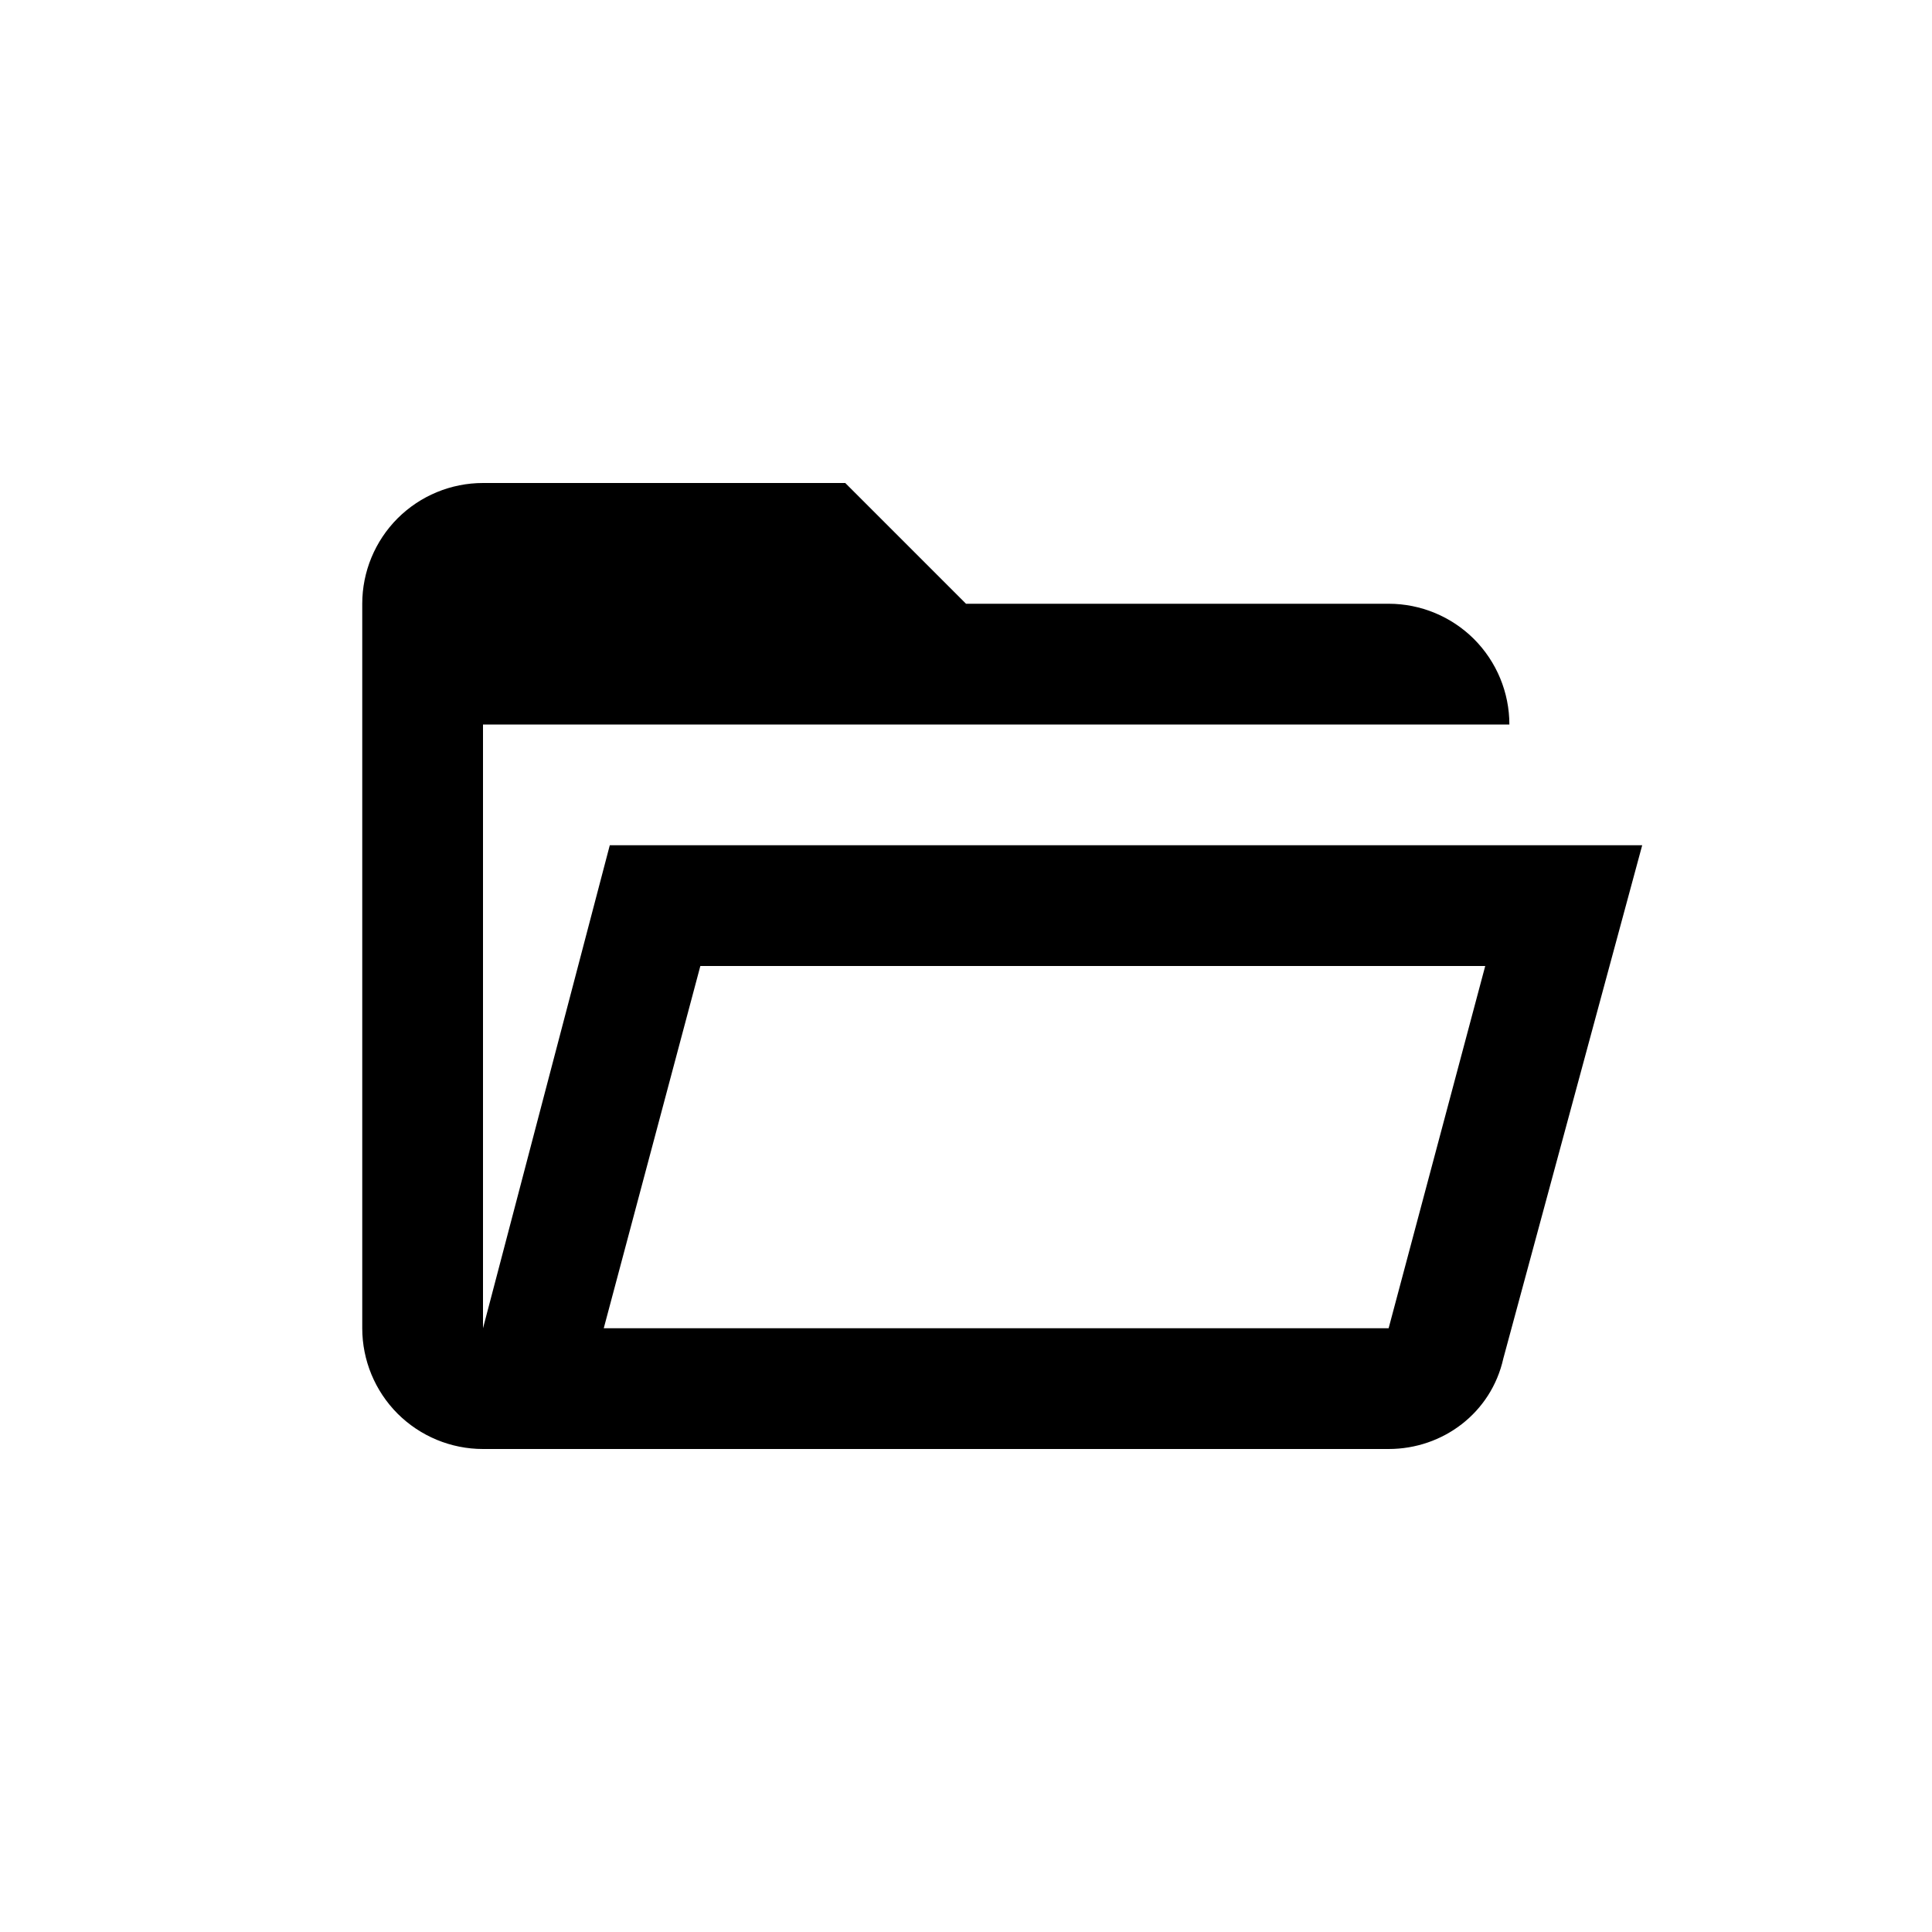
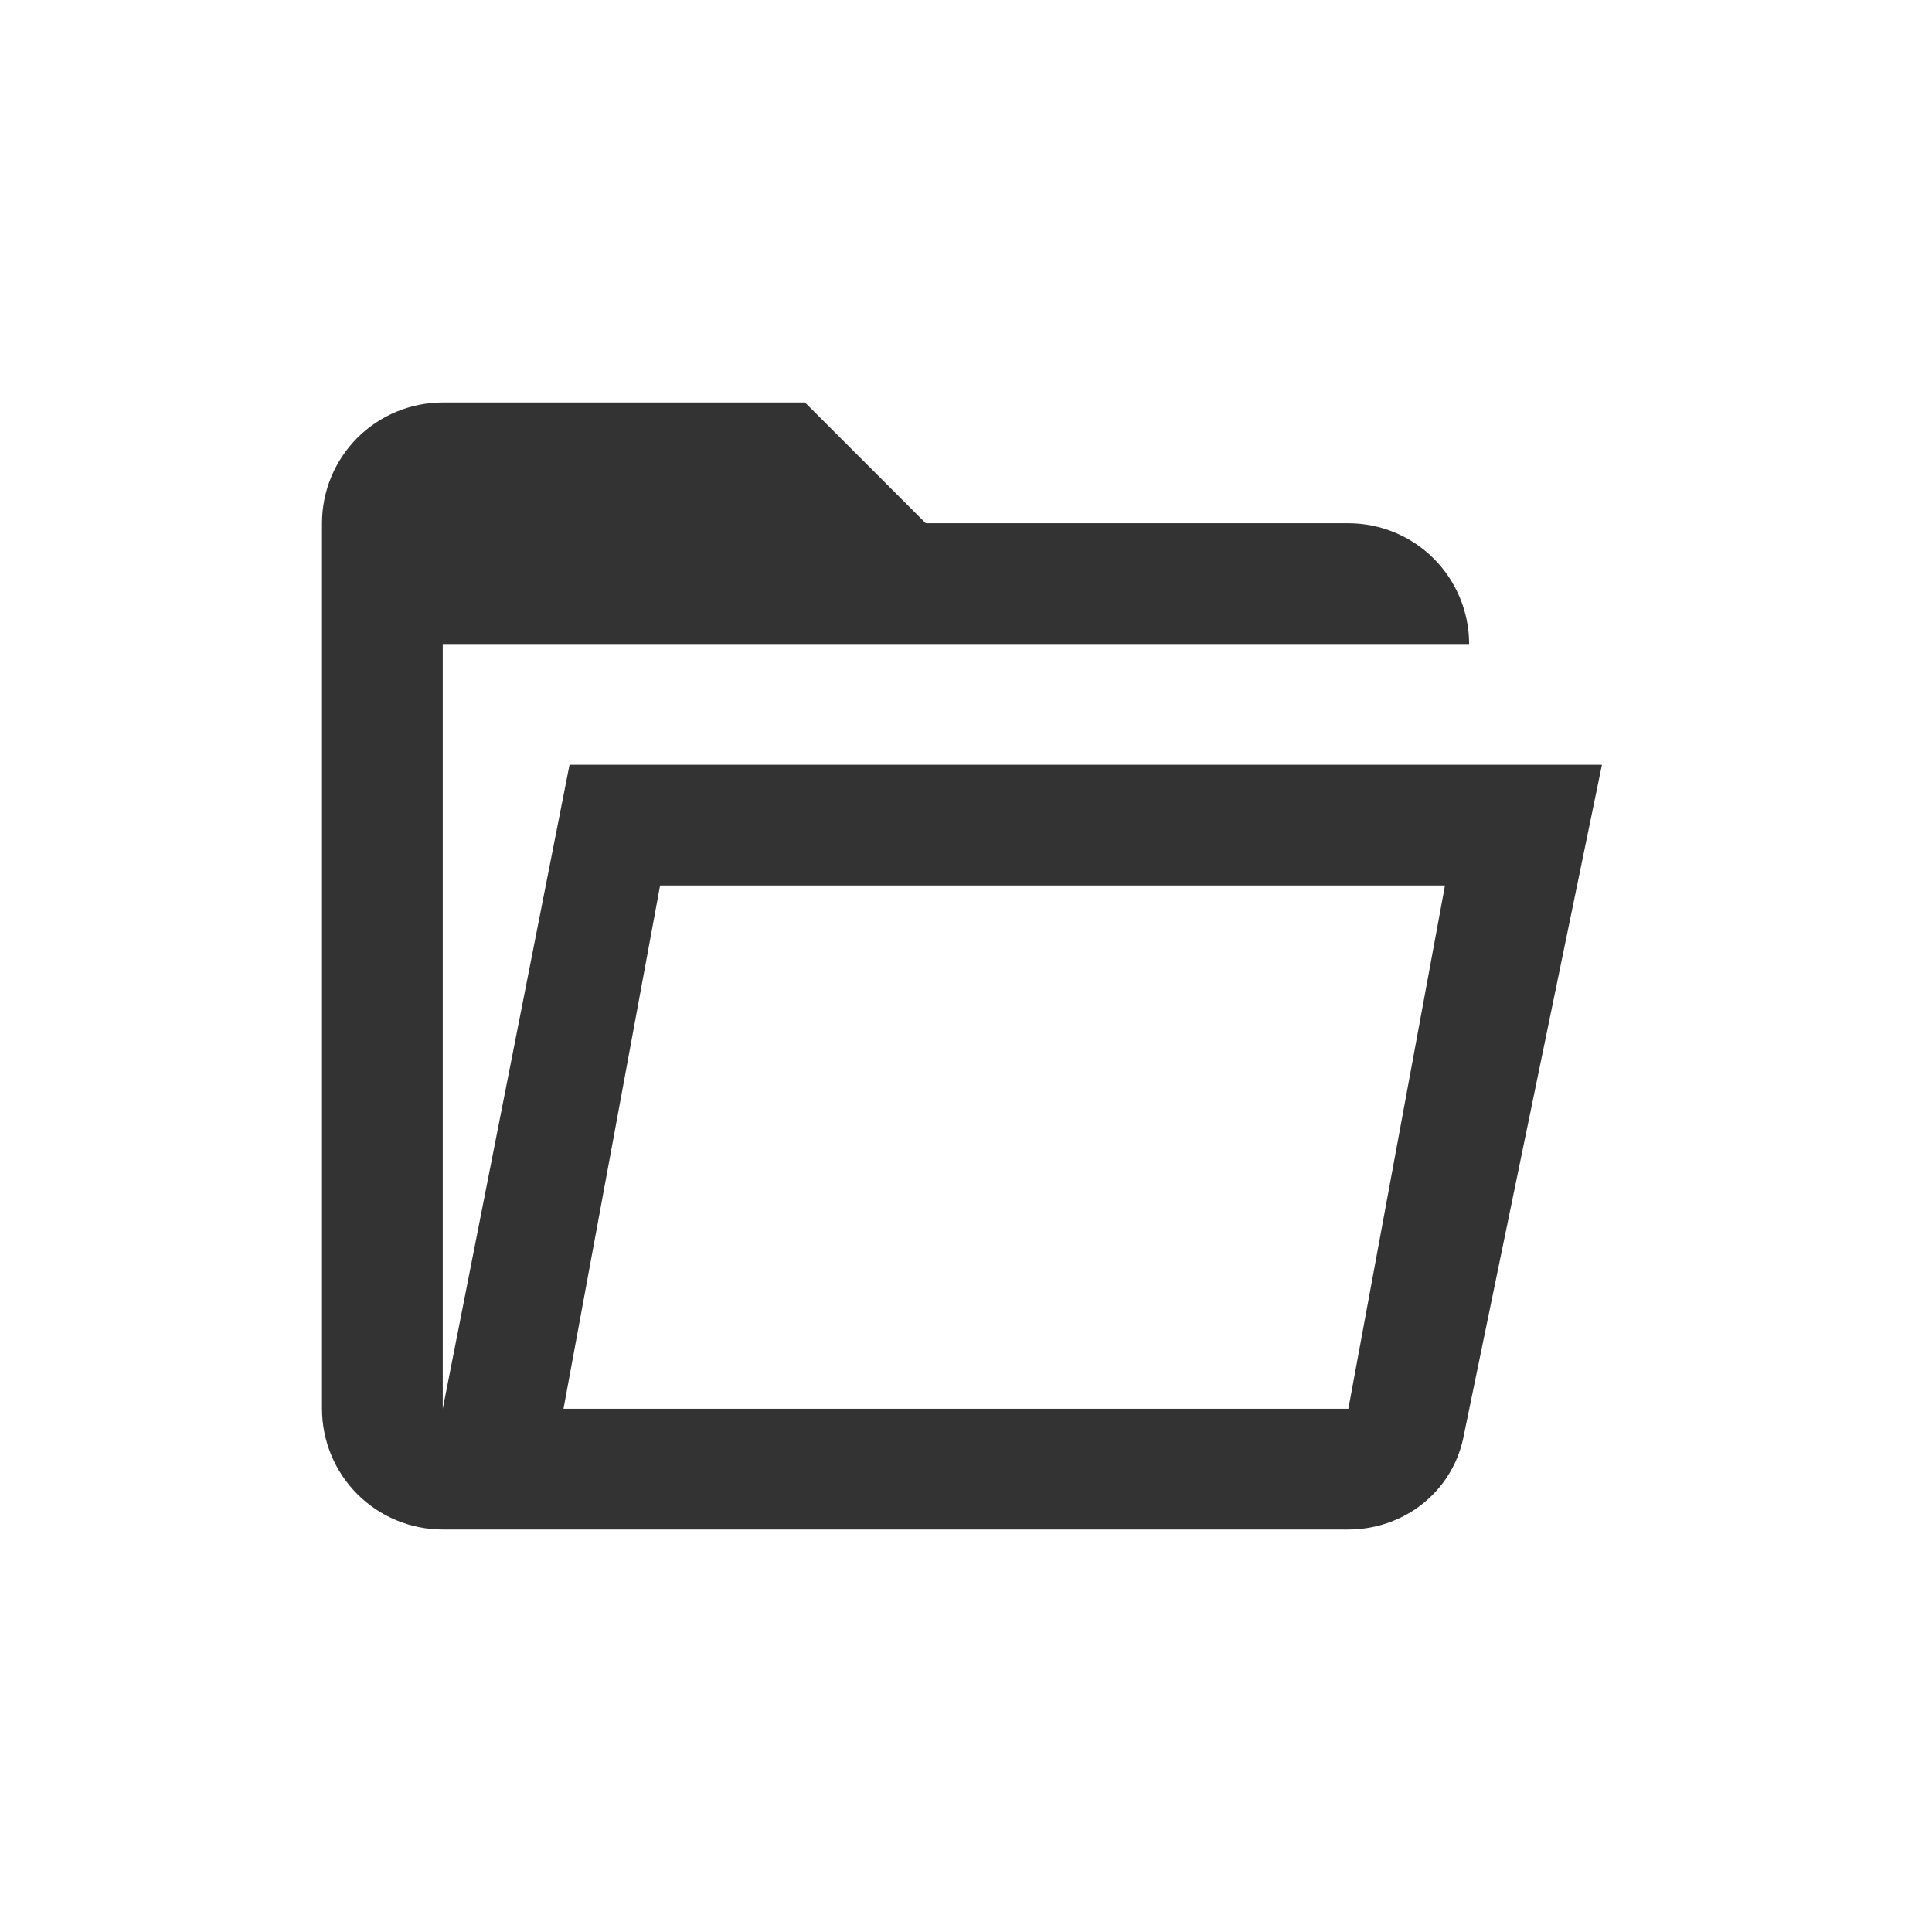
<svg xmlns="http://www.w3.org/2000/svg" width="24" height="24" viewBox="0 0 24 24" fill="none">
-   <path d="M7.575 10.5L6 16.5V9H18.75C18.75 8.602 18.592 8.221 18.311 7.939C18.029 7.658 17.648 7.5 17.25 7.5H12L10.5 6H6C5.602 6 5.221 6.158 4.939 6.439C4.658 6.721 4.5 7.102 4.5 7.5V16.5C4.5 16.898 4.658 17.279 4.939 17.561C5.221 17.842 5.602 18 6 18H17.25C17.925 18 18.525 17.55 18.675 16.875L20.4 10.5H7.575ZM17.25 16.5H7.5L8.7 12H18.45L17.25 16.5Z" fill="currentcolor" />
+   <path d="M7.075 9.5L5.5 17.5L5.5 8H18.25C18.25 7.602 18.092 7.221 17.811 6.939C17.529 6.658 17.148 6.5 16.75 6.5H11.5L10 5H5.5C5.102 5 4.721 5.158 4.439 5.439C4.158 5.721 4 6.102 4 6.5L4 17.5C4 17.898 4.158 18.279 4.439 18.561C4.721 18.842 5.102 19 5.5 19H16.75C17.425 19 18.025 18.55 18.175 17.875L19.9 9.5H7.075ZM16.75 17.5H7L8.2 11H17.95L16.75 17.5Z" fill="#333333" />
</svg>
